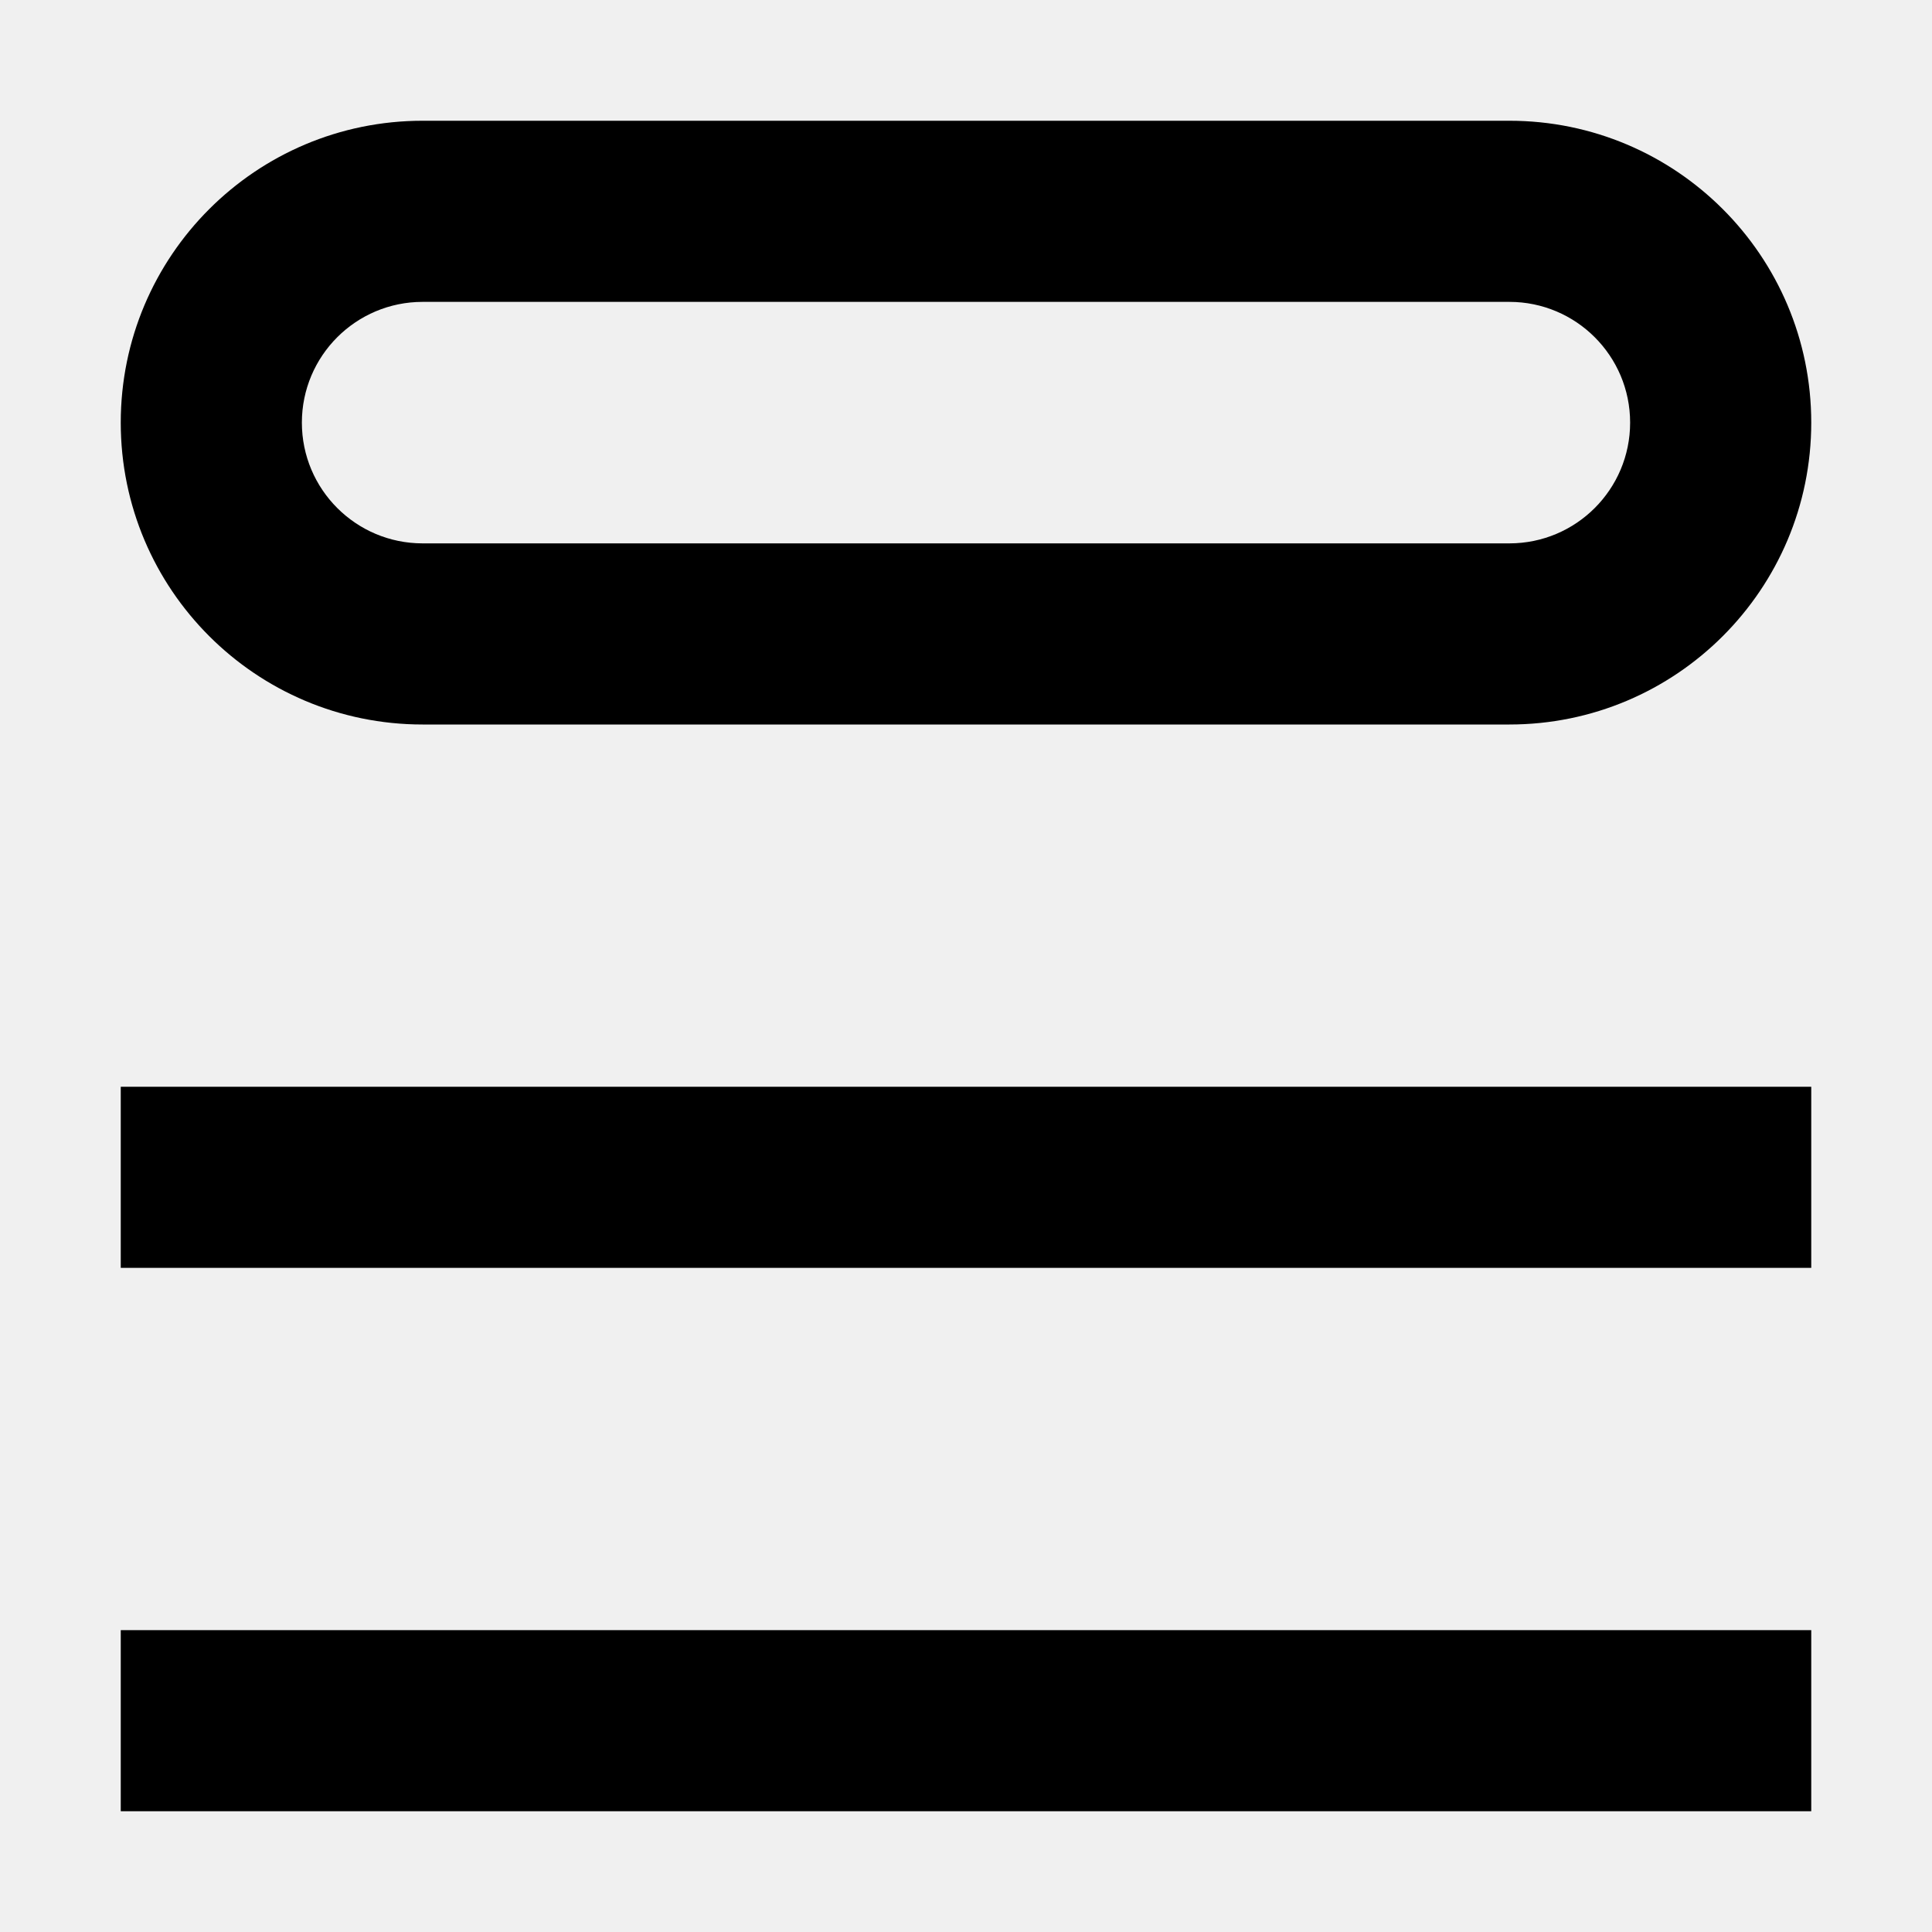
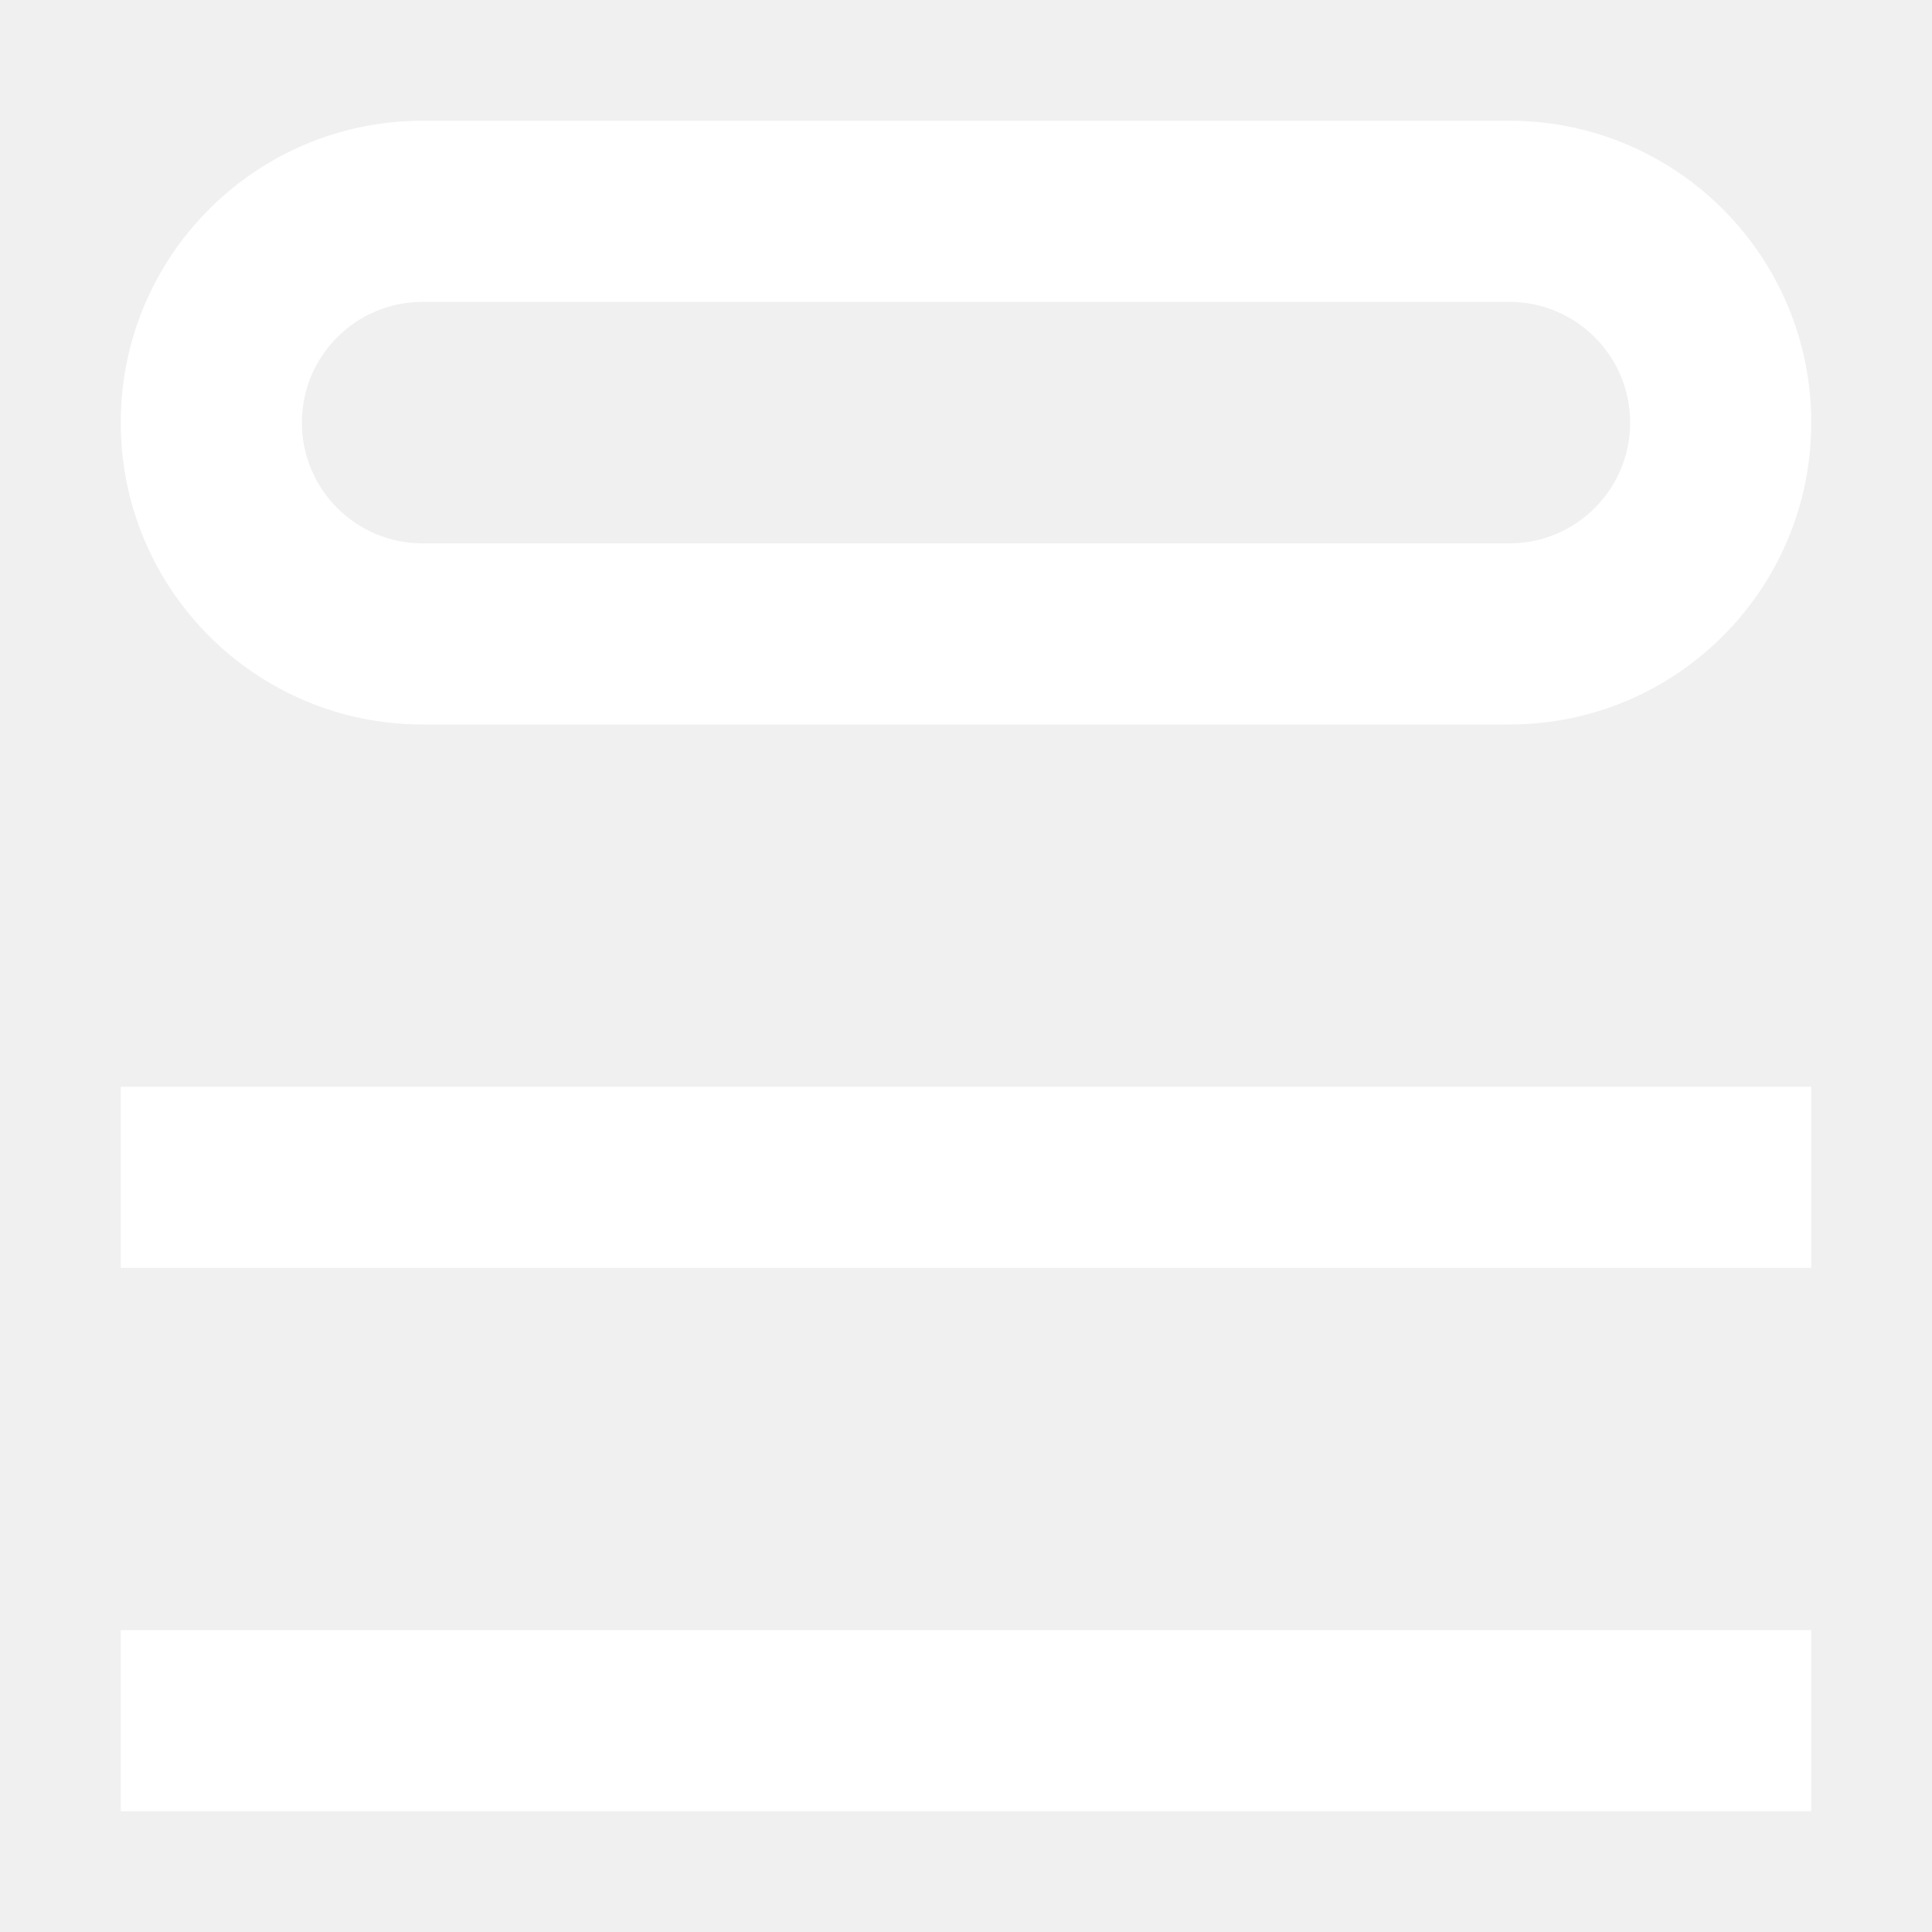
- <svg xmlns="http://www.w3.org/2000/svg" role="img" aria-hidden="true" viewBox="0 0 16 16" data-encore-id="icon" class="Svg-sc-ytk21e-0 haNxPq">
+ <svg xmlns="http://www.w3.org/2000/svg" fill="#fff" role="img" aria-hidden="true" viewBox="0 0 16 16" data-encore-id="icon" class="Svg-sc-ytk21e-0 haNxPq">
  <path d="M15 15H1v-1.5h14V15zm0-4.5H1V9h14v1.5zm-14-7A2.5 2.5 0 0 1 3.5 1h9a2.5 2.5 0 0 1 0 5h-9A2.5 2.5 0 0 1 1 3.5zm2.5-1a1 1 0 0 0 0 2h9a1 1 0 1 0 0-2h-9z" />
</svg>
